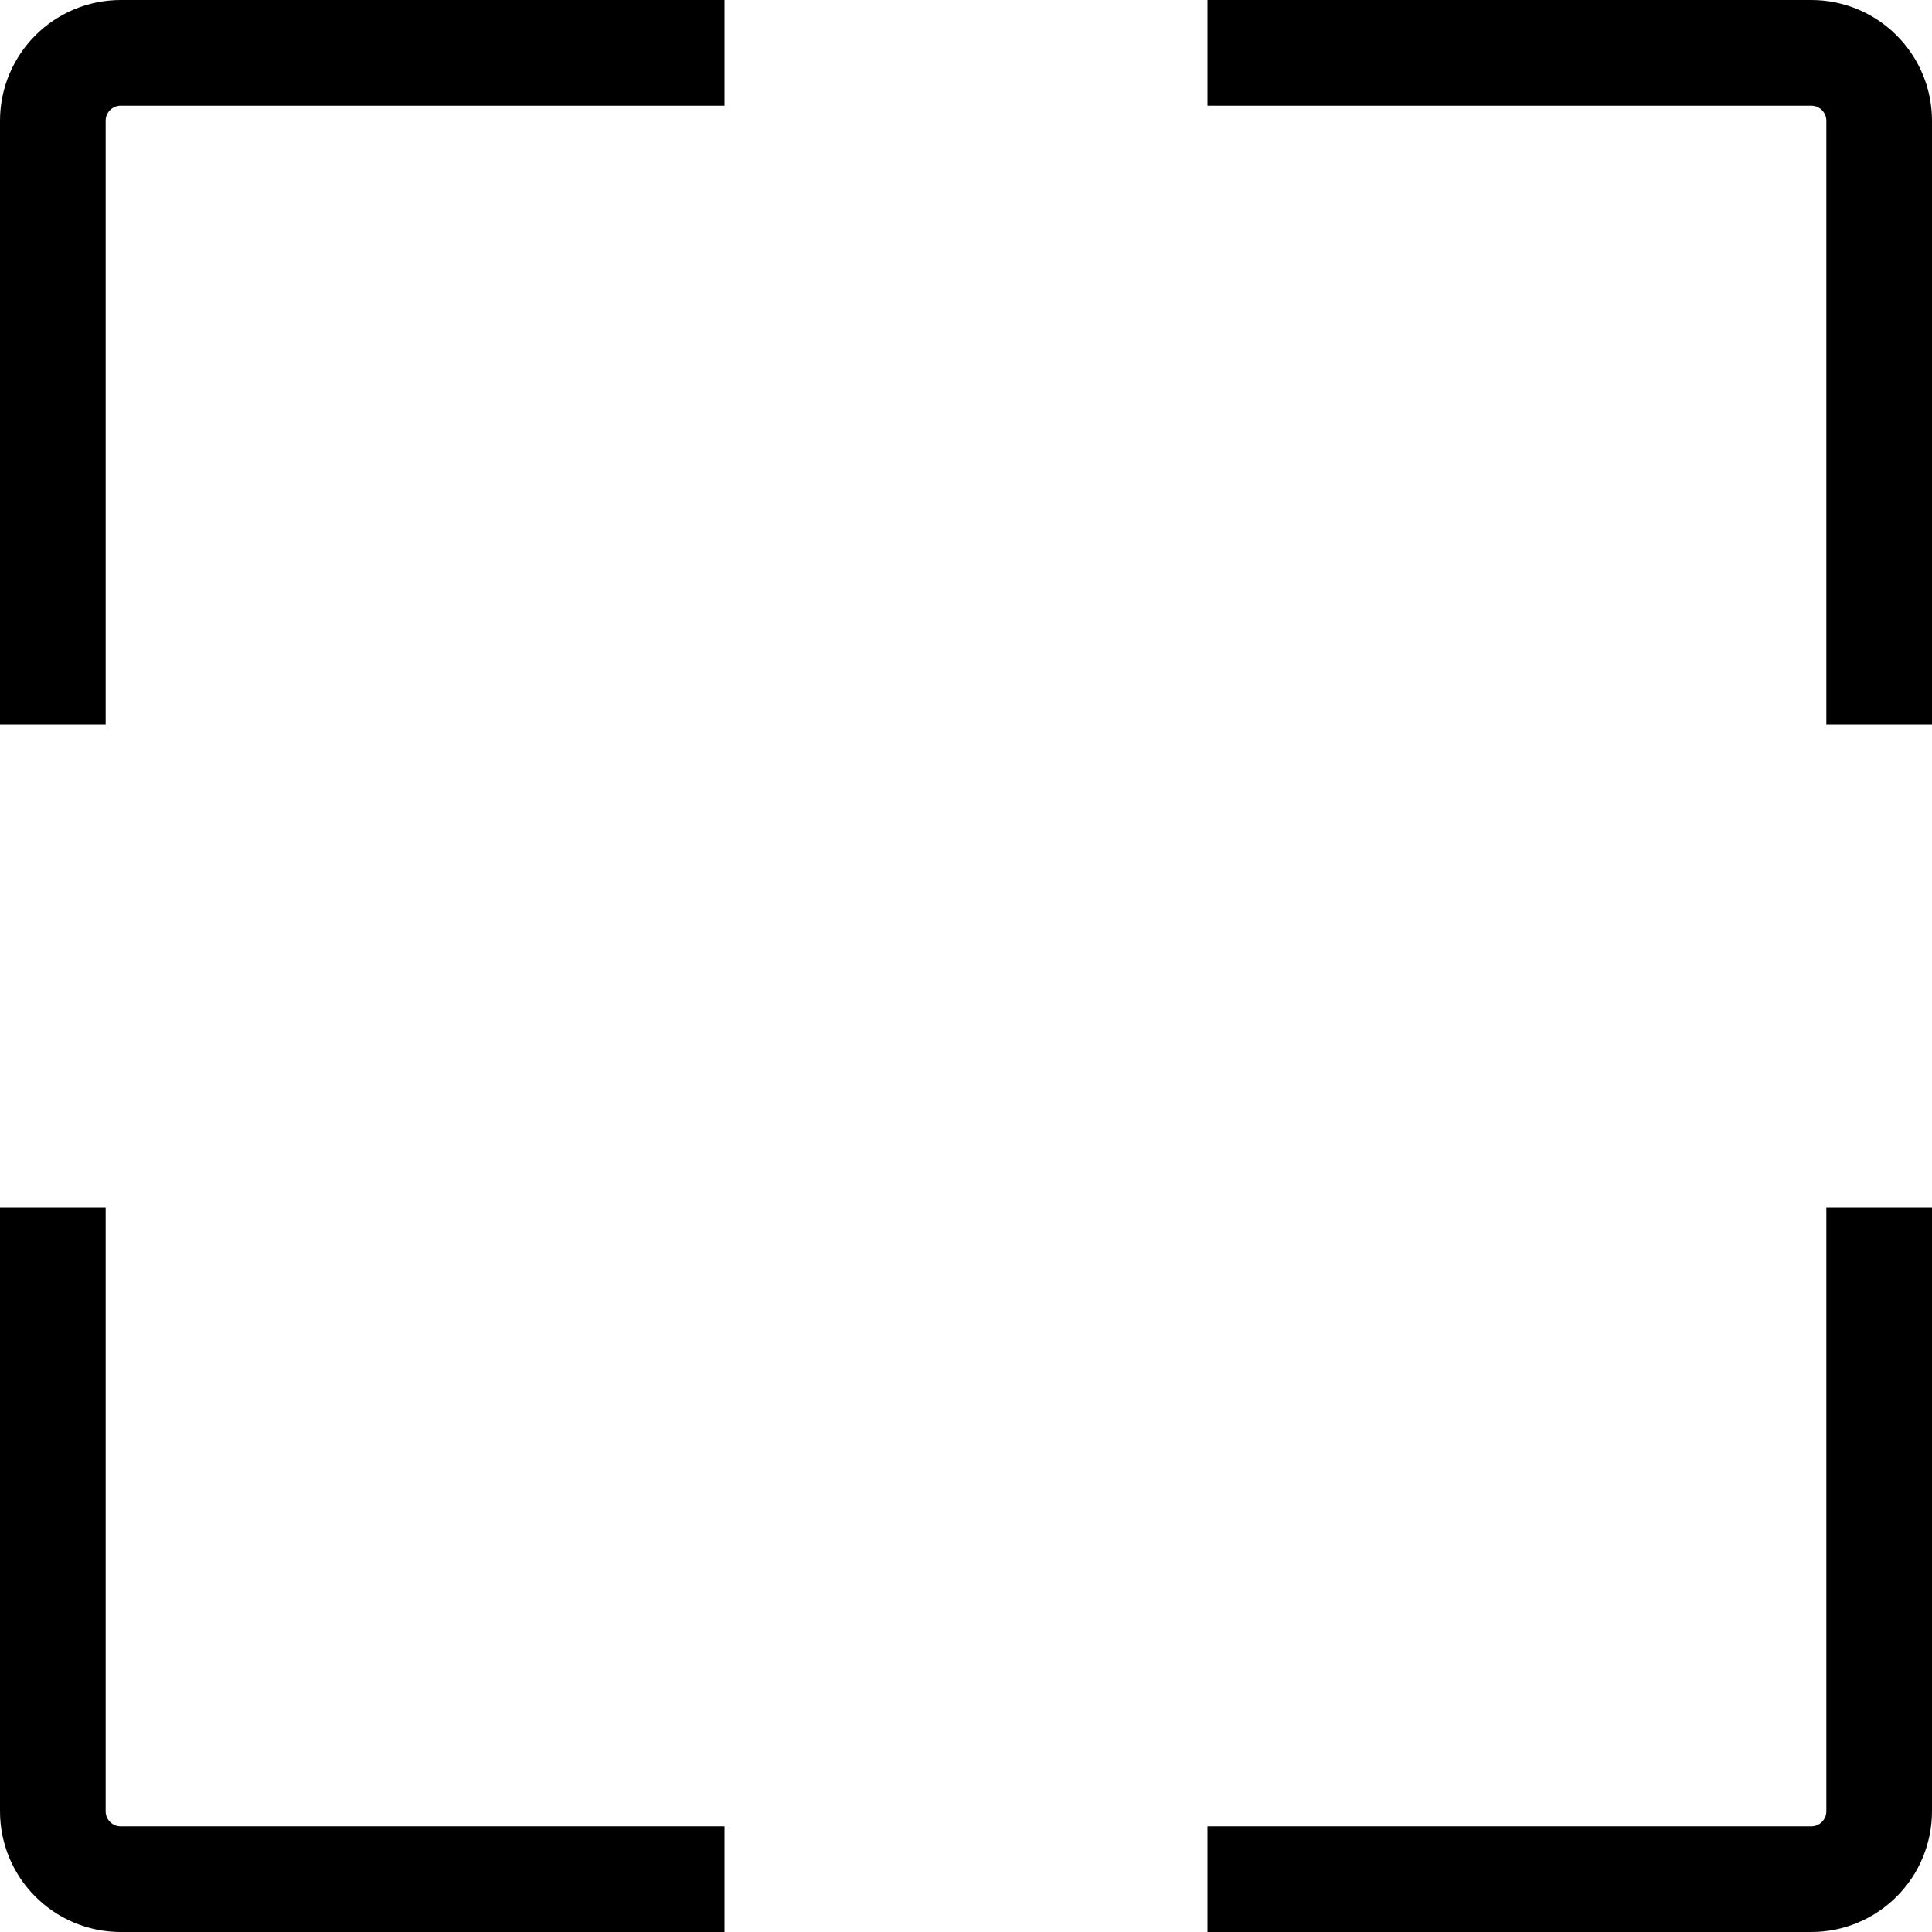
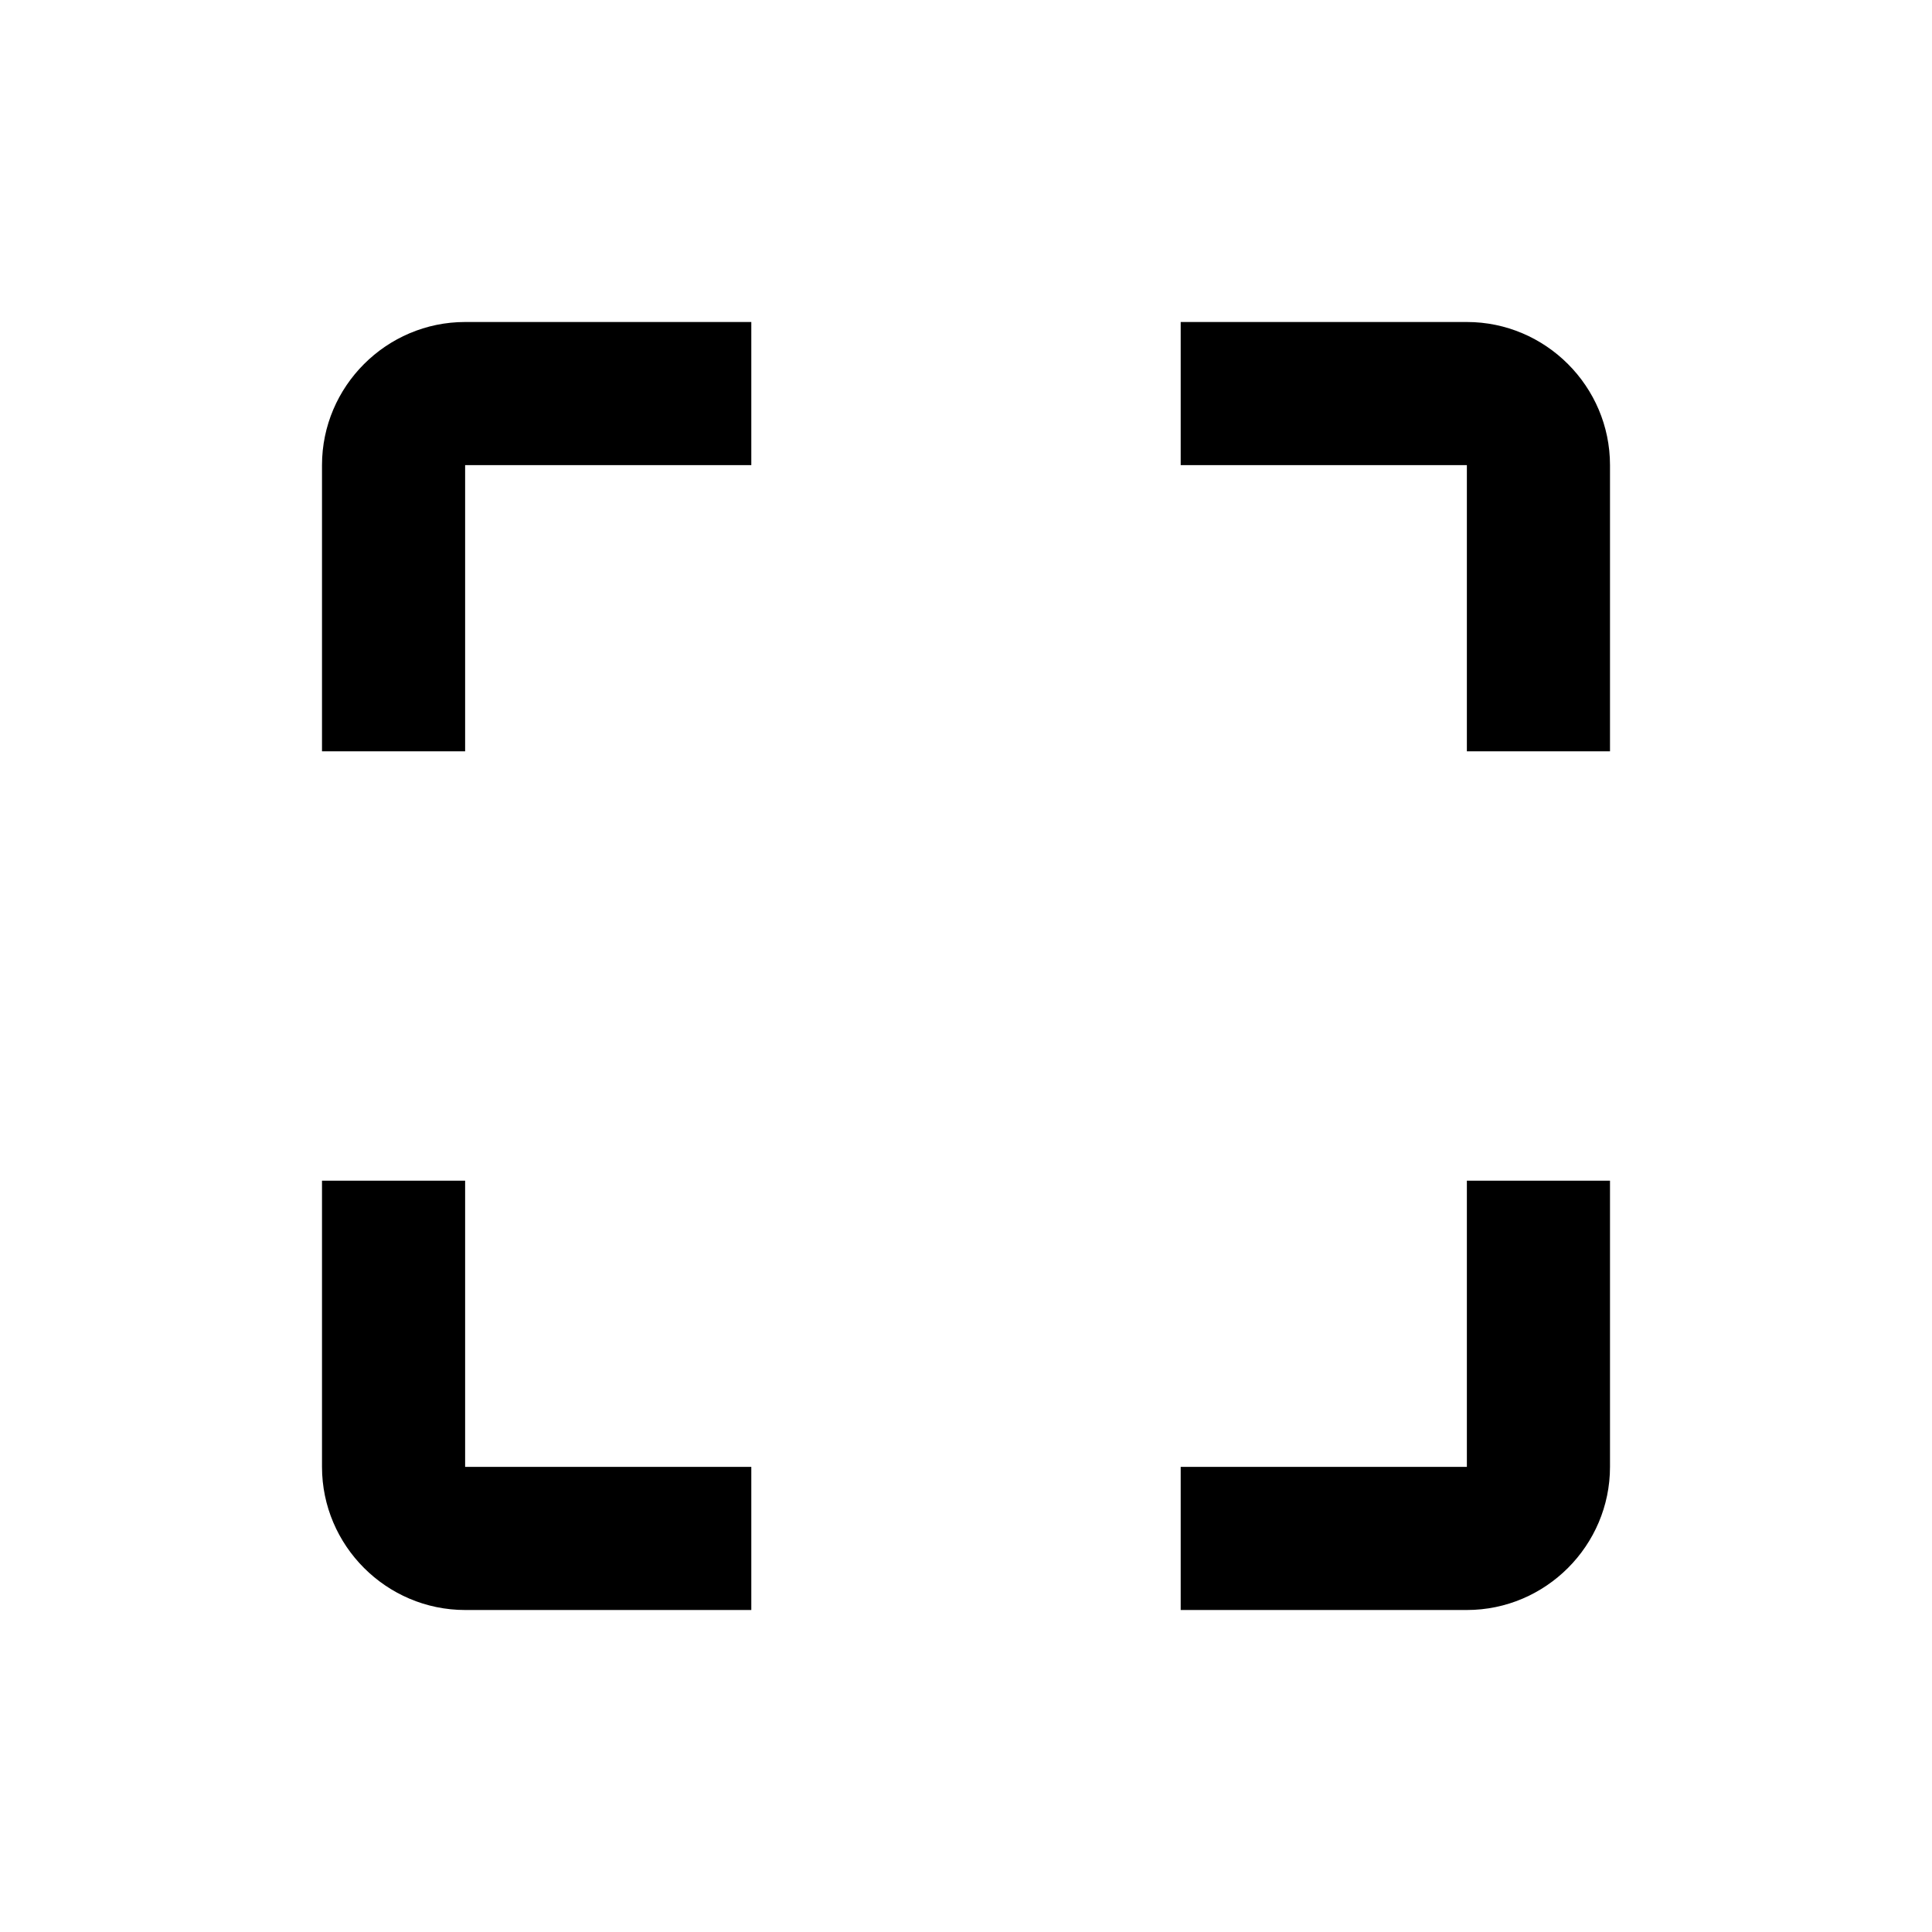
- <svg xmlns="http://www.w3.org/2000/svg" width="32" height="32" viewBox="0 0 32 32" fill="none">
-   <path d="M20 .875h10c.621 0 1.125.504 1.125 1.125v10m0 8v10c0 .621-.504 1.125-1.125 1.125H20m-8 0H2A1.125 1.125 0 01.875 30V20m0-8V2C.875 1.379 1.379.875 2 .875h10" stroke="currentColor" stroke-width="1.75" fill="none" fill-rule="evenodd" />
+ <svg xmlns="http://www.w3.org/2000/svg" width="24" height="24" viewBox="0 0 24 24" fill="none">
+   <path d="M4 5.778V9.333H5.778V5.778H9.333V4H5.778C4.8 4 4 4.8 4 5.778ZM5.778 14.667H4V18.222C4 19.2 4.8 20 5.778 20H9.333V18.222H5.778V14.667ZM18.222 18.222H14.667V20H18.222C19.2 20 20 19.2 20 18.222V14.667H18.222V18.222ZM18.222 4H14.667V5.778H18.222V9.333H20V5.778C20 4.8 19.2 4 18.222 4Z" fill="currentColor" />
</svg>
